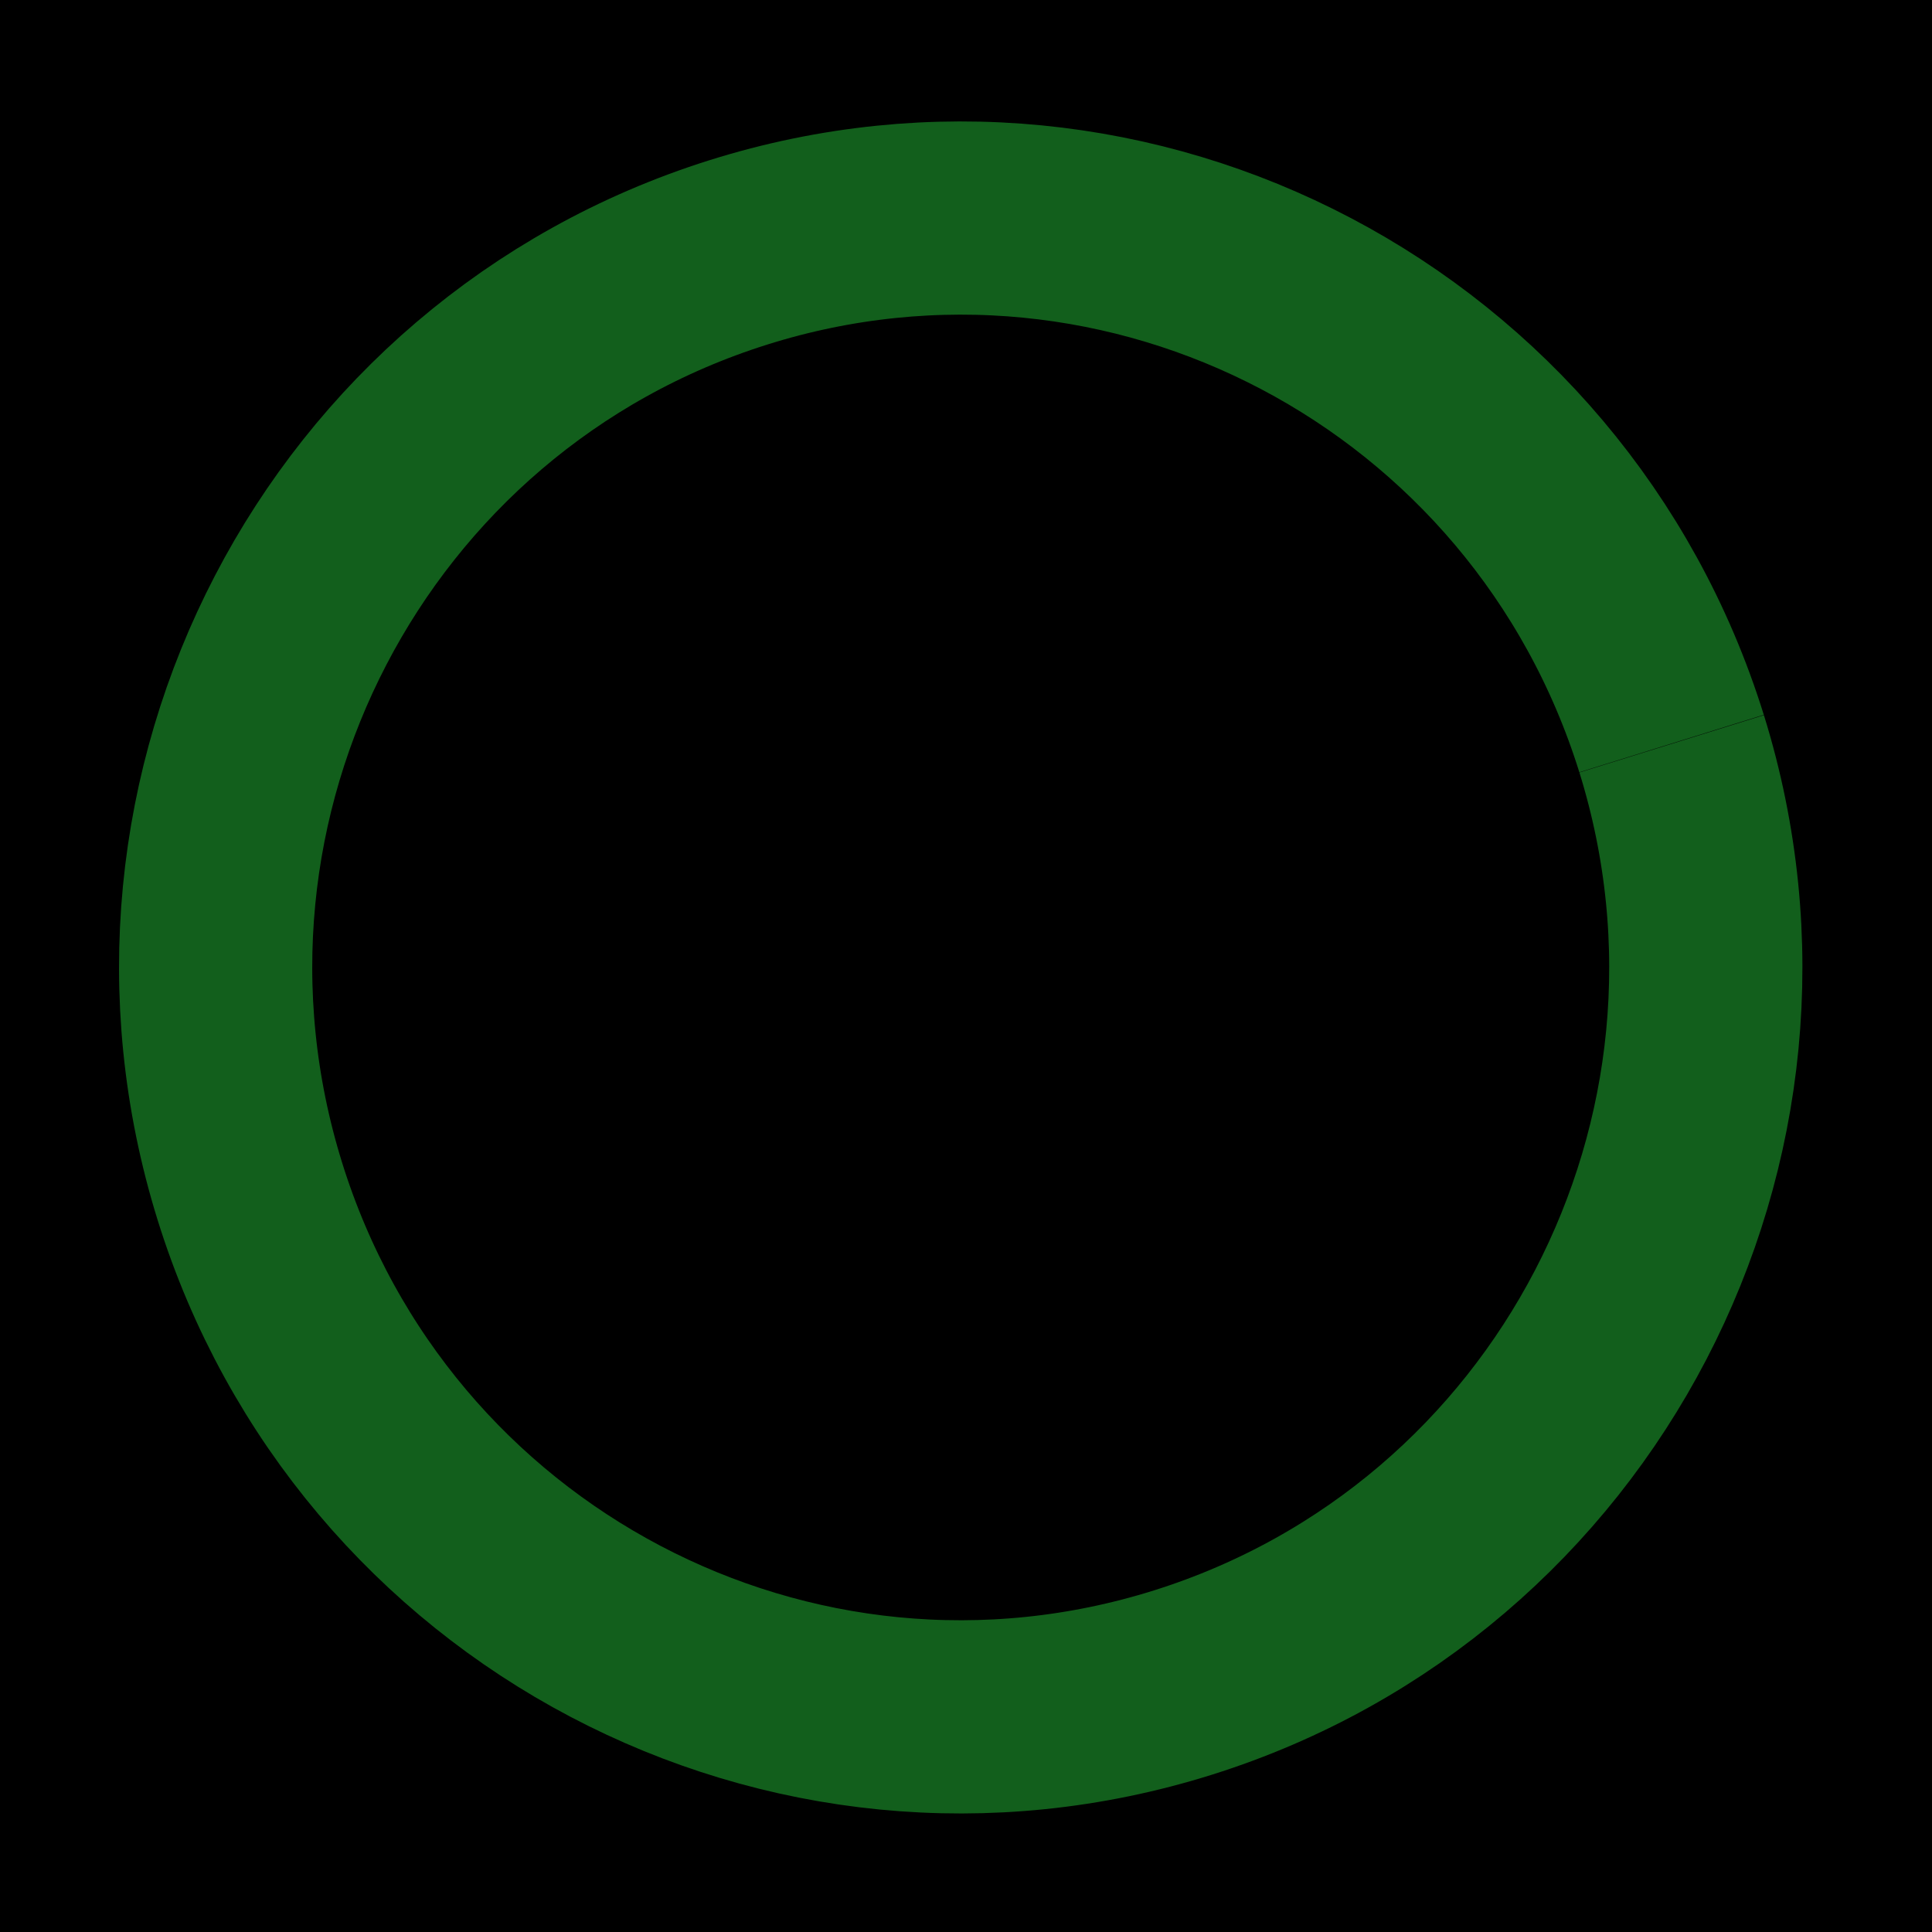
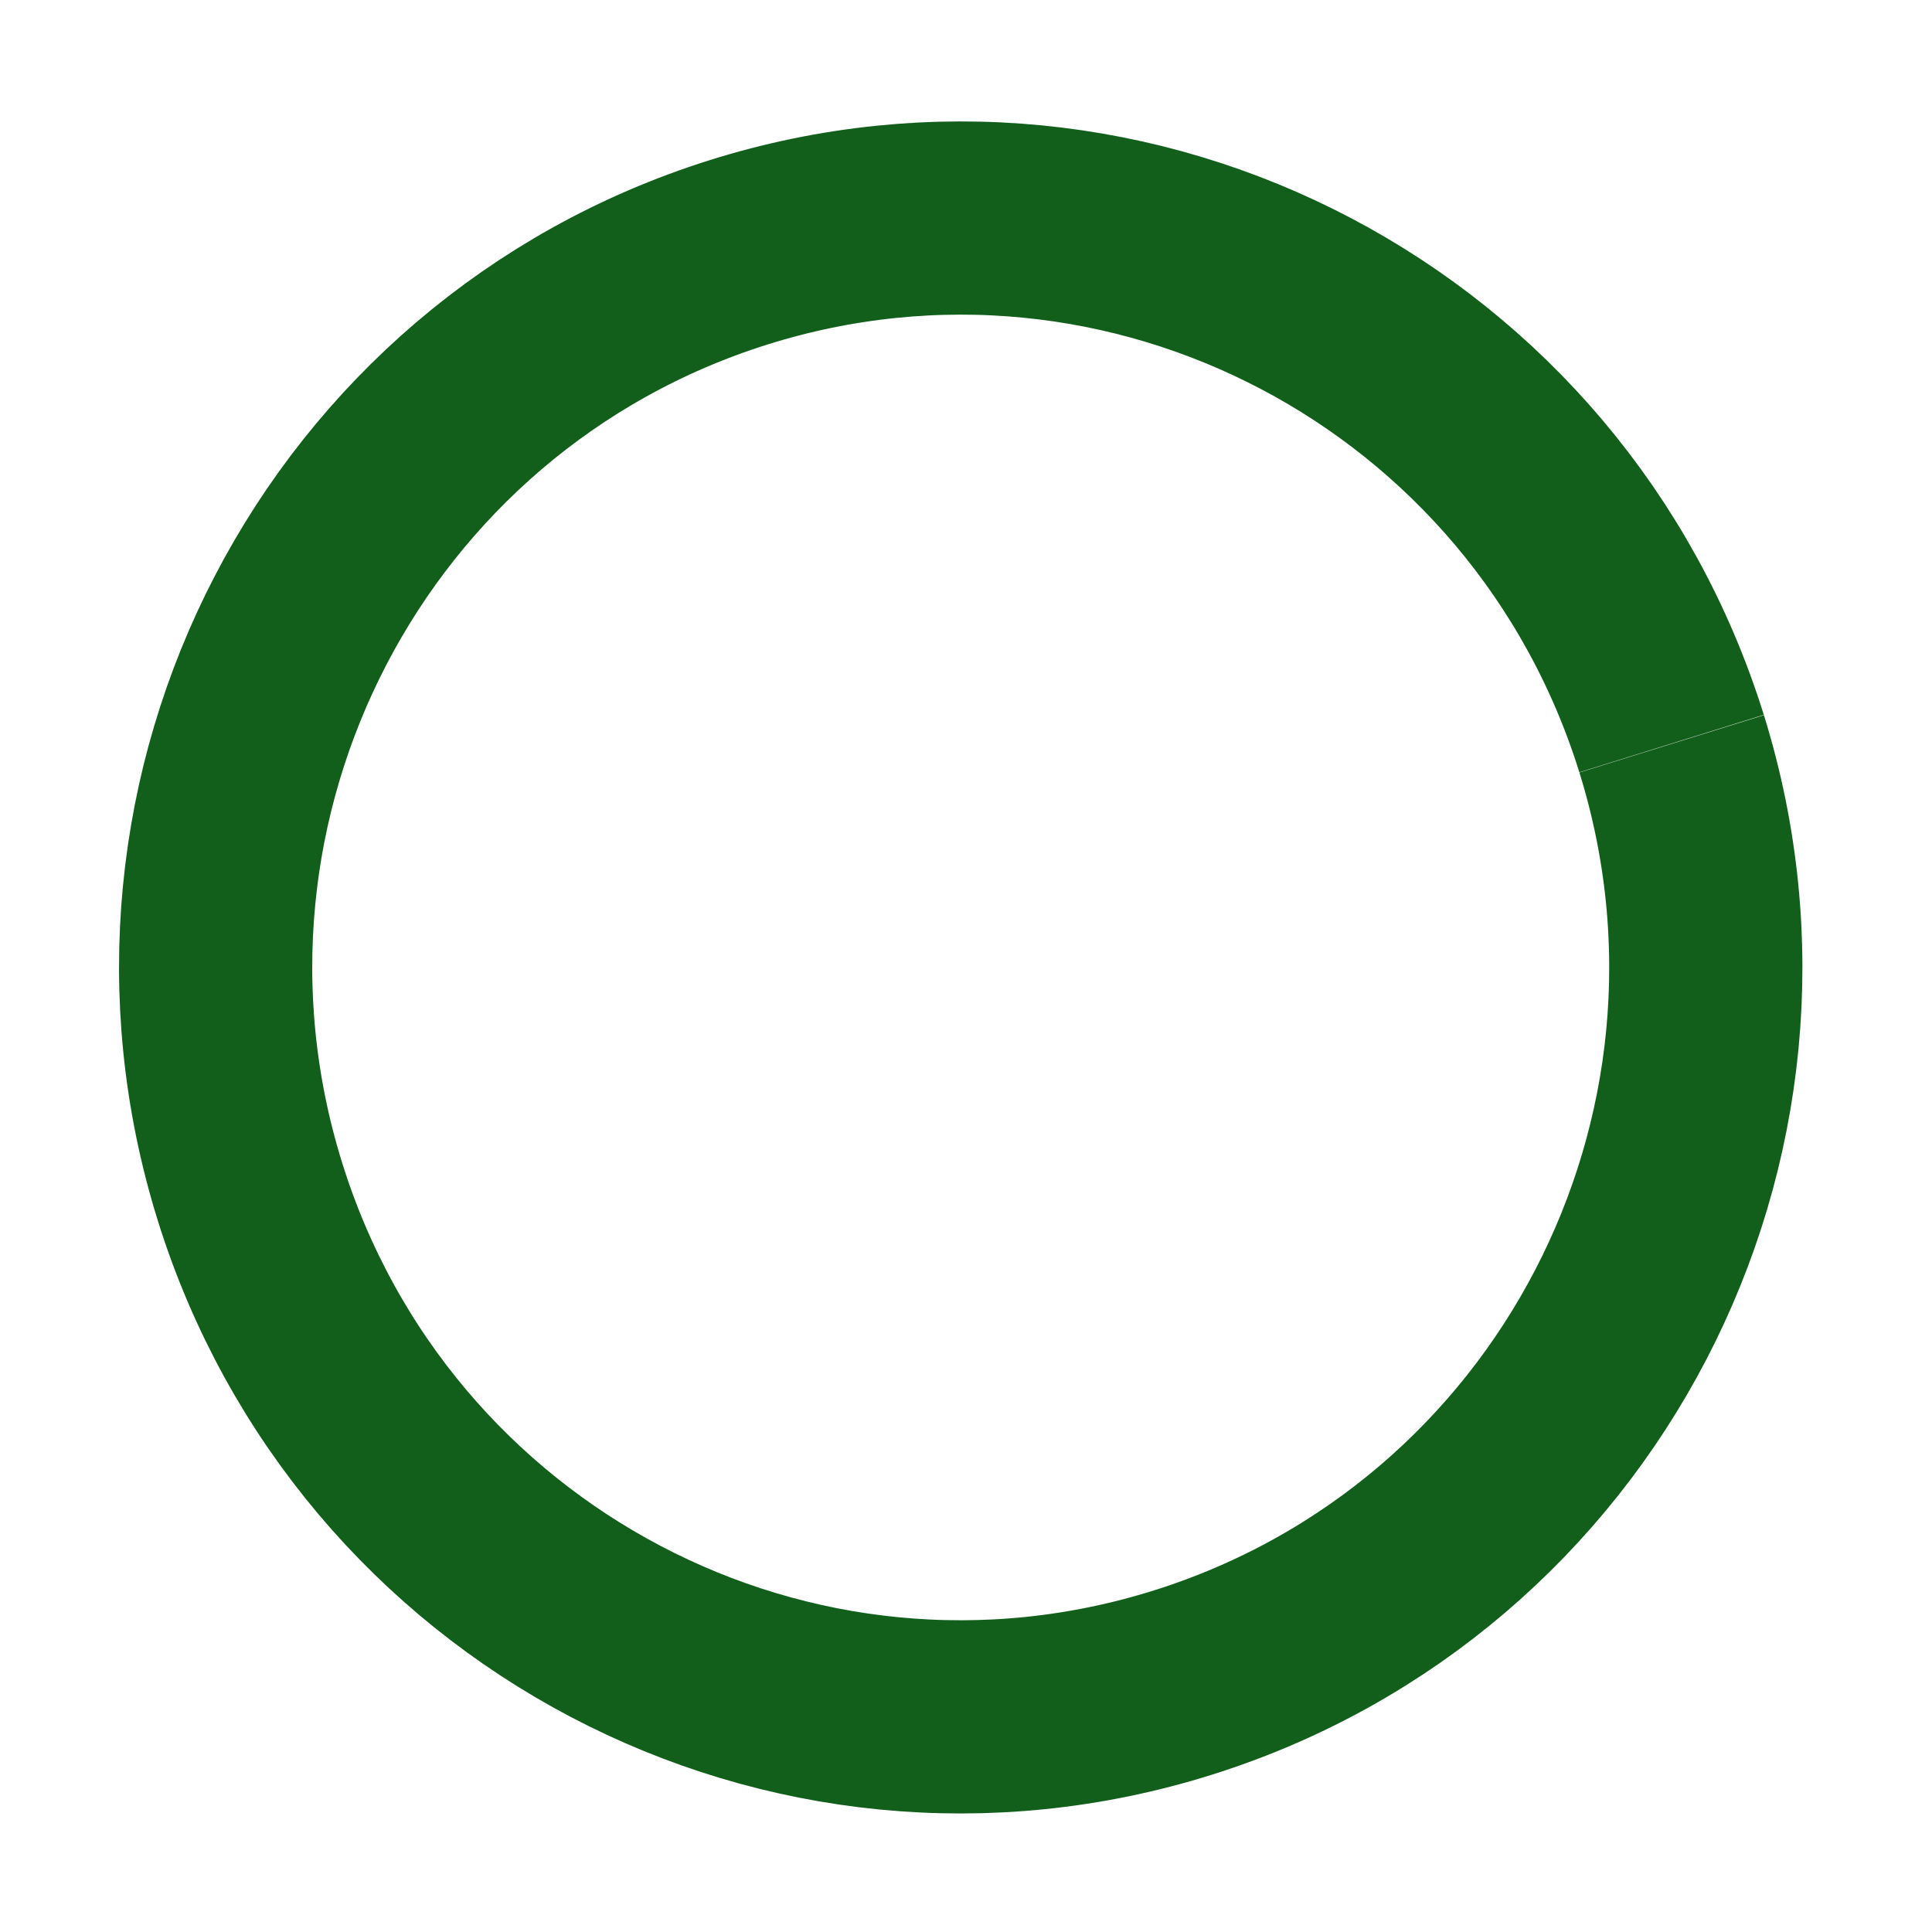
<svg xmlns="http://www.w3.org/2000/svg" width="100" height="100">
  <path fill="none" d="M27.198 22.866h39.528V54.16H27.198z" />
-   <path d="M-4.464-2.817h110.083v107.703H-4.464z" />
  <g>
    <path d="M86.525 38.5A38.556 38.78 0 0 1 61.24 87.085a38.556 38.78 0 0 1-48.309-25.428 38.556 38.78 0 0 1 25.277-48.59A38.556 38.78 0 0 1 86.52 38.485" stroke="#125f1c" stroke-width="10" fill="none" />
  </g>
</svg>
